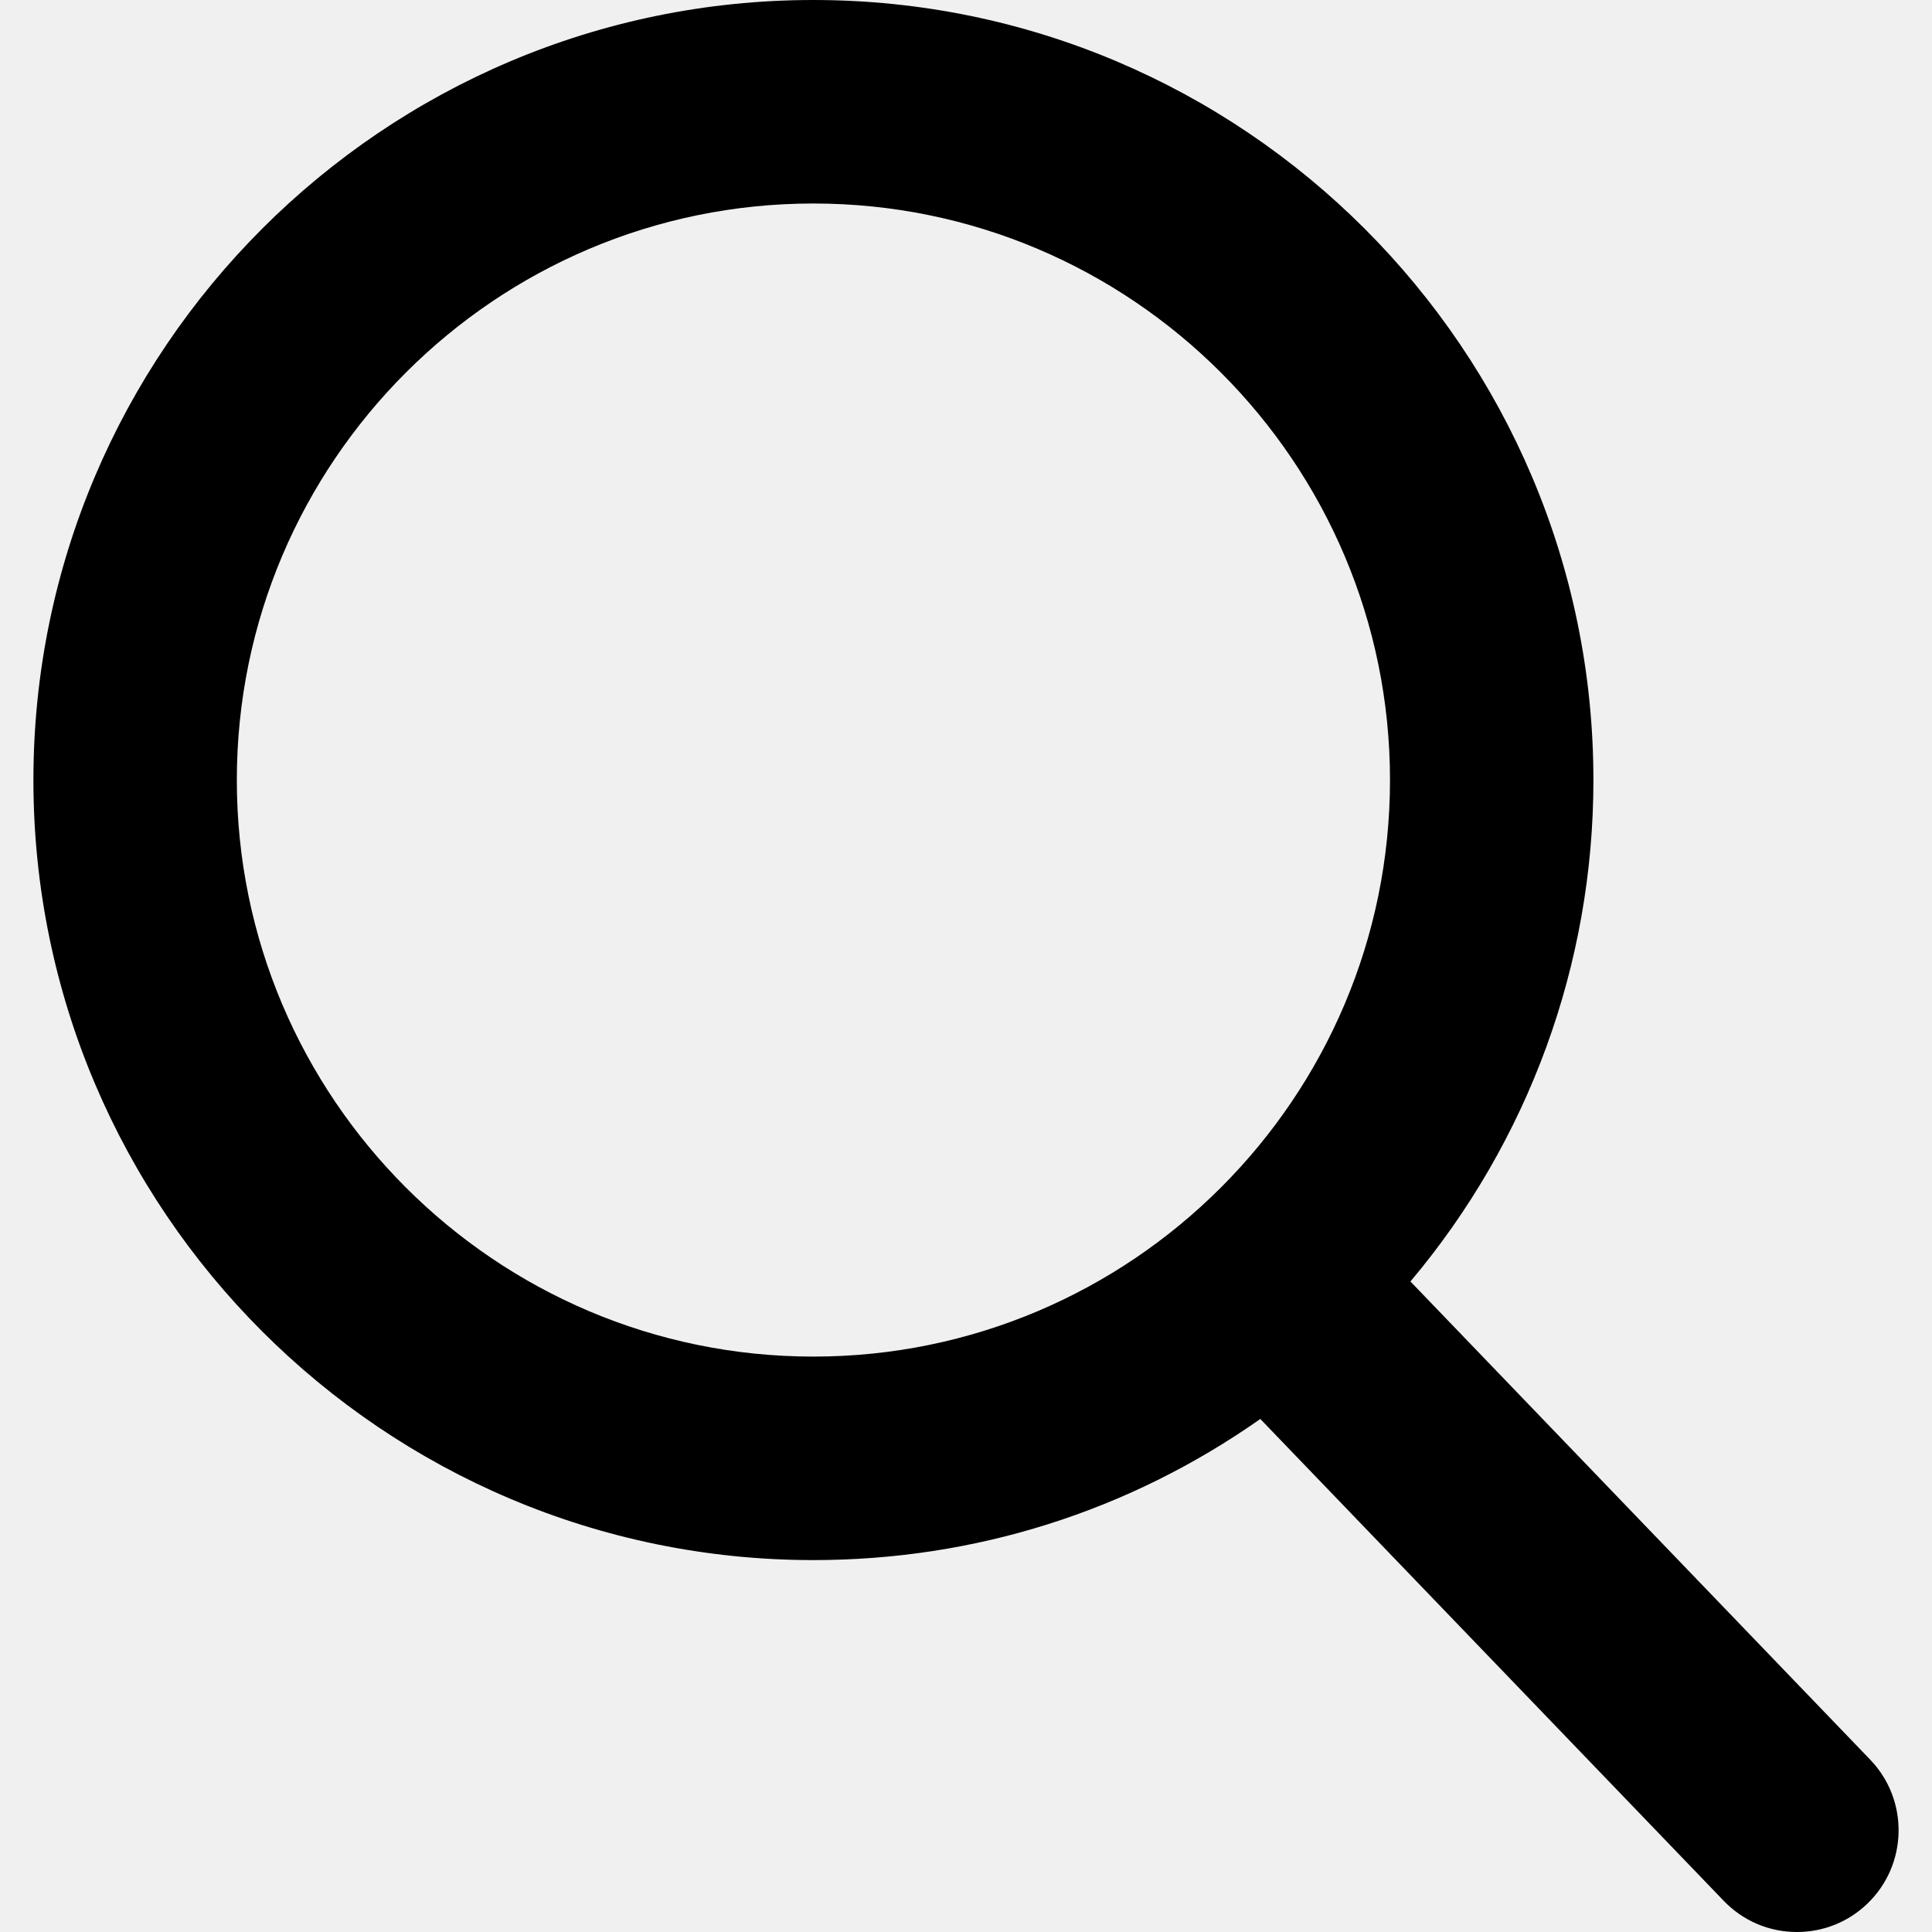
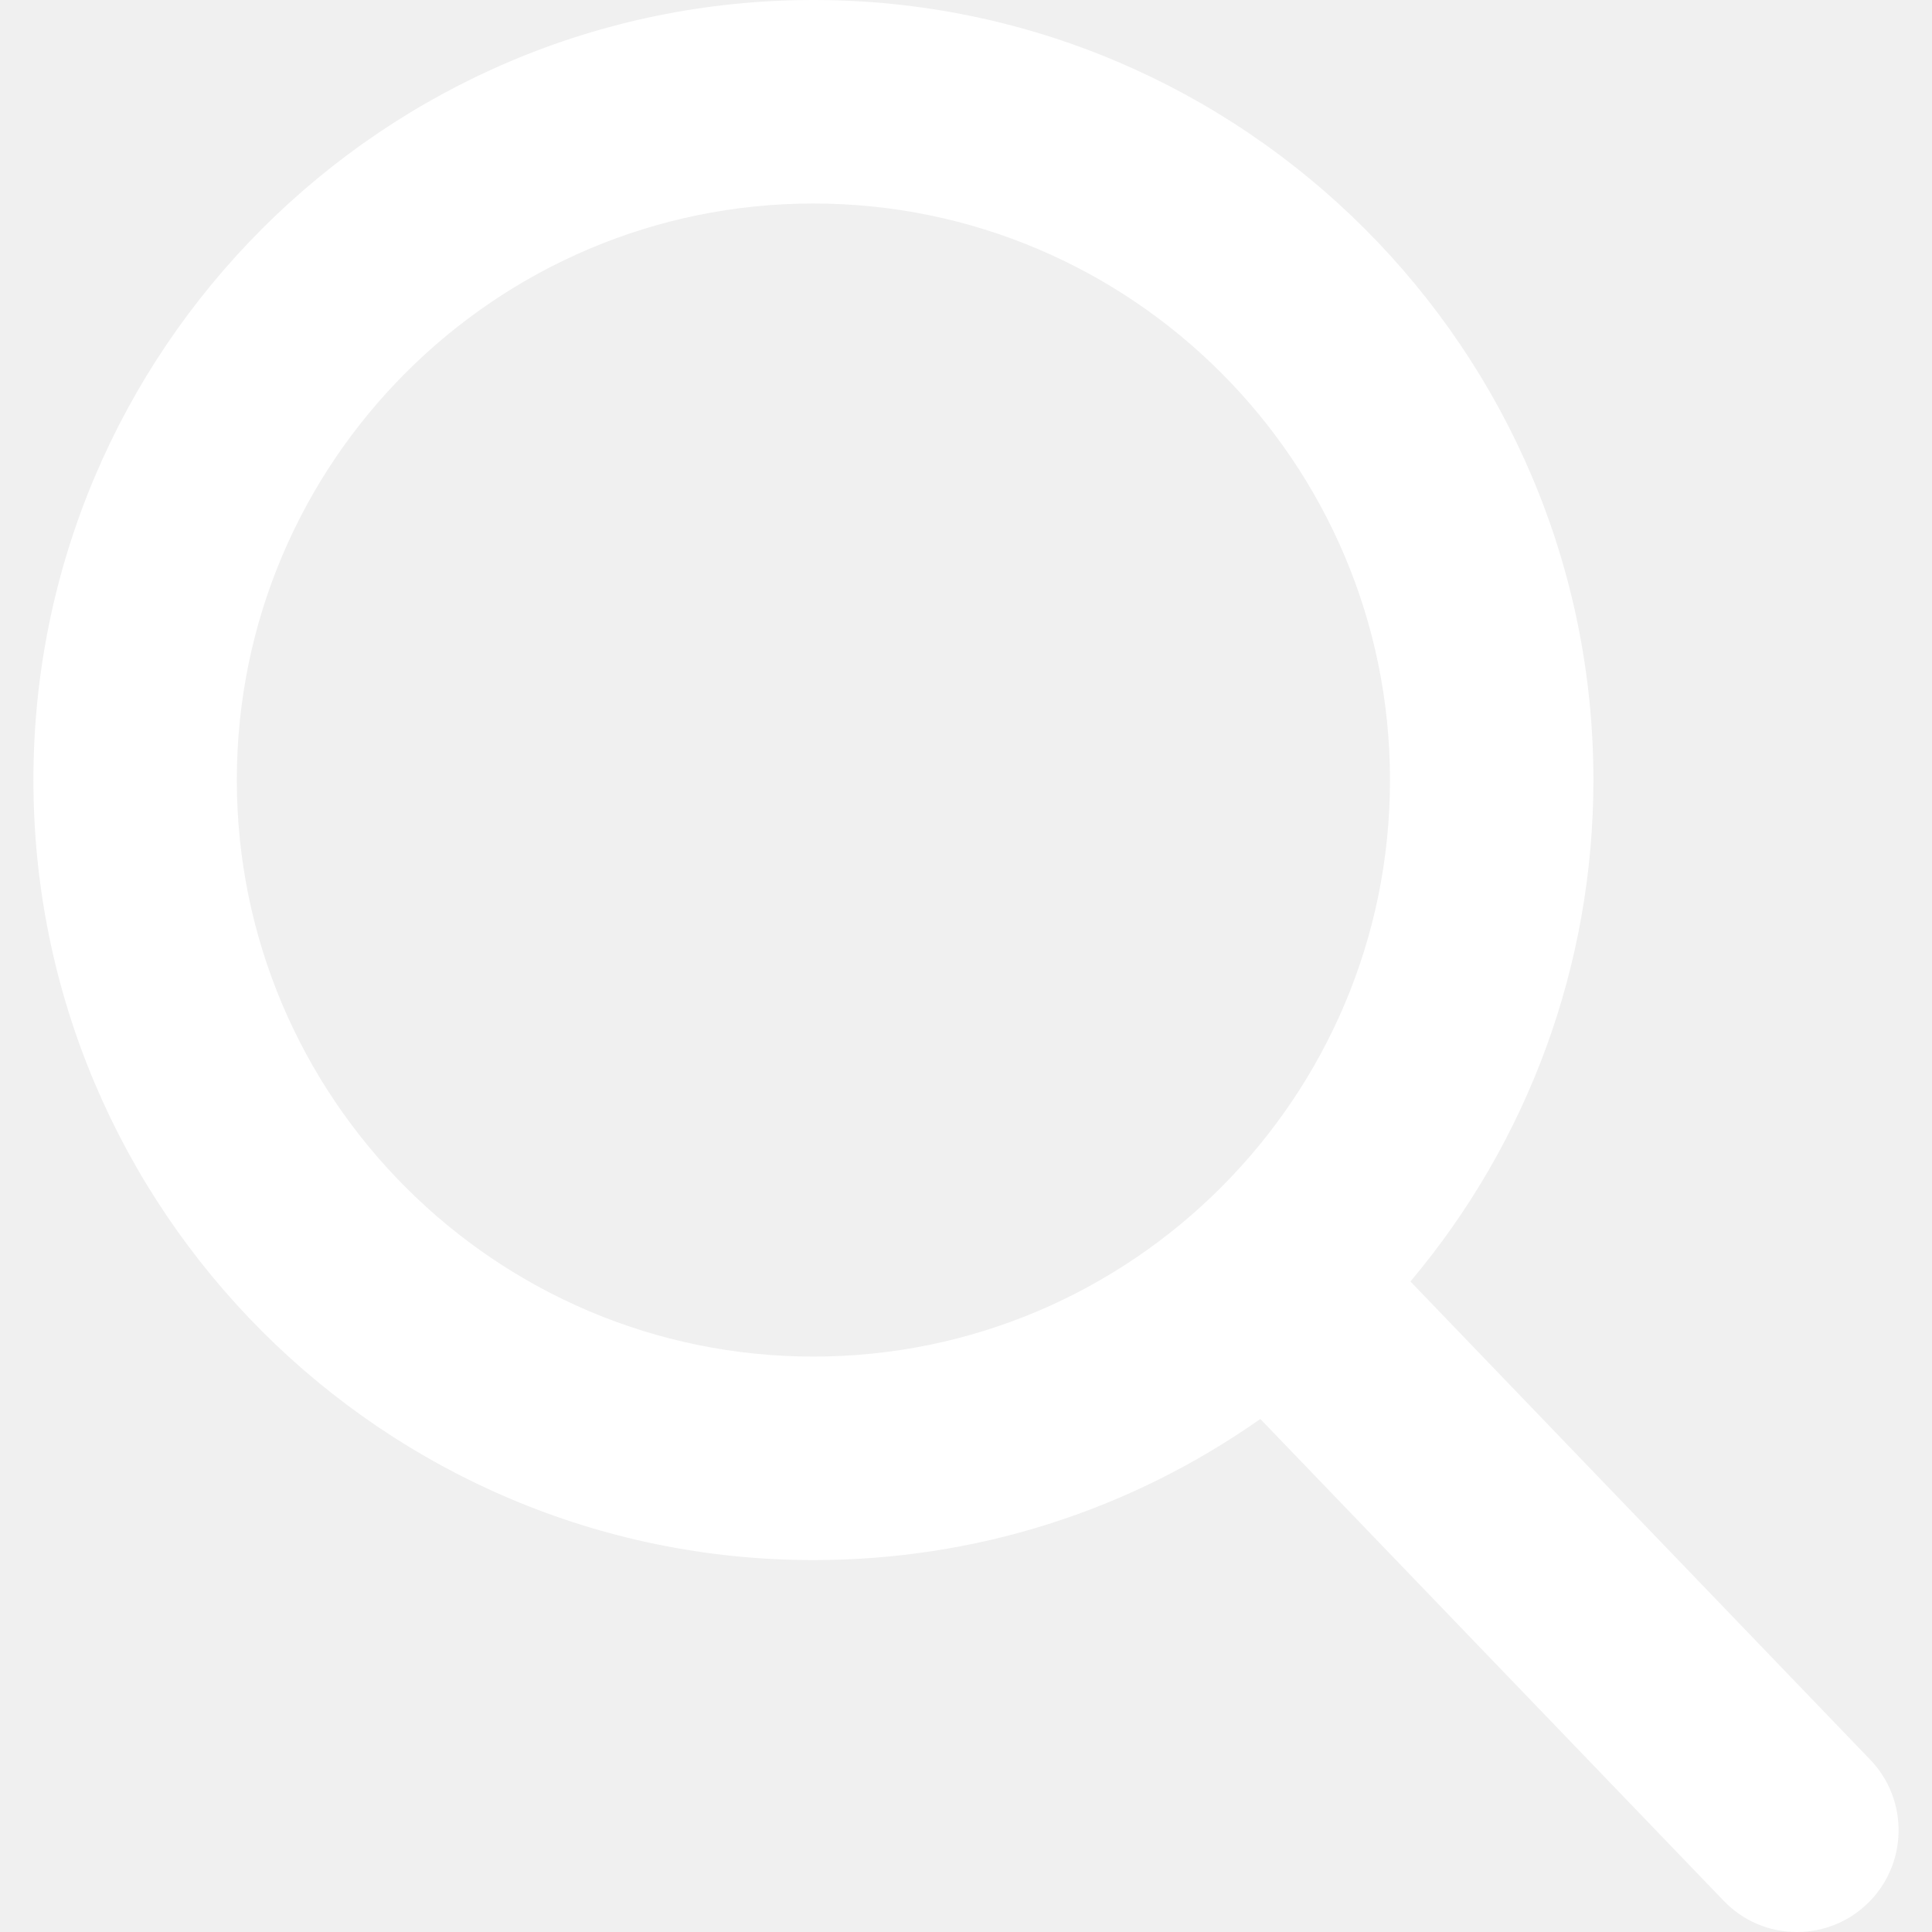
<svg xmlns="http://www.w3.org/2000/svg" width="24" height="24" viewBox="0 0 24 24" fill="none">
-   <path d="M23.233 21.86L17.521 15.919C18.99 14.174 19.794 11.977 19.794 9.69C19.794 4.347 15.447 0 10.104 0C4.762 0 0.415 4.347 0.415 9.69C0.415 15.033 4.762 19.38 10.104 19.38C12.11 19.38 14.022 18.775 15.656 17.627L21.412 23.612C21.652 23.862 21.976 24 22.322 24C22.651 24 22.962 23.875 23.198 23.647C23.7 23.164 23.716 22.363 23.233 21.86ZM10.104 2.528C14.054 2.528 17.267 5.741 17.267 9.69C17.267 13.639 14.054 16.852 10.104 16.852C6.155 16.852 2.942 13.639 2.942 9.69C2.942 5.741 6.155 2.528 10.104 2.528Z" fill="black" />
+   <path d="M23.233 21.86L17.521 15.919C18.99 14.174 19.794 11.977 19.794 9.69C19.794 4.347 15.447 0 10.104 0C4.762 0 0.415 4.347 0.415 9.69C0.415 15.033 4.762 19.38 10.104 19.38C12.11 19.38 14.022 18.775 15.656 17.627L21.412 23.612C21.652 23.862 21.976 24 22.322 24C22.651 24 22.962 23.875 23.198 23.647C23.7 23.164 23.716 22.363 23.233 21.86ZM10.104 2.528C14.054 2.528 17.267 5.741 17.267 9.69C17.267 13.639 14.054 16.852 10.104 16.852C6.155 16.852 2.942 13.639 2.942 9.69C2.942 5.741 6.155 2.528 10.104 2.528Z" fill="white" />
</svg>
